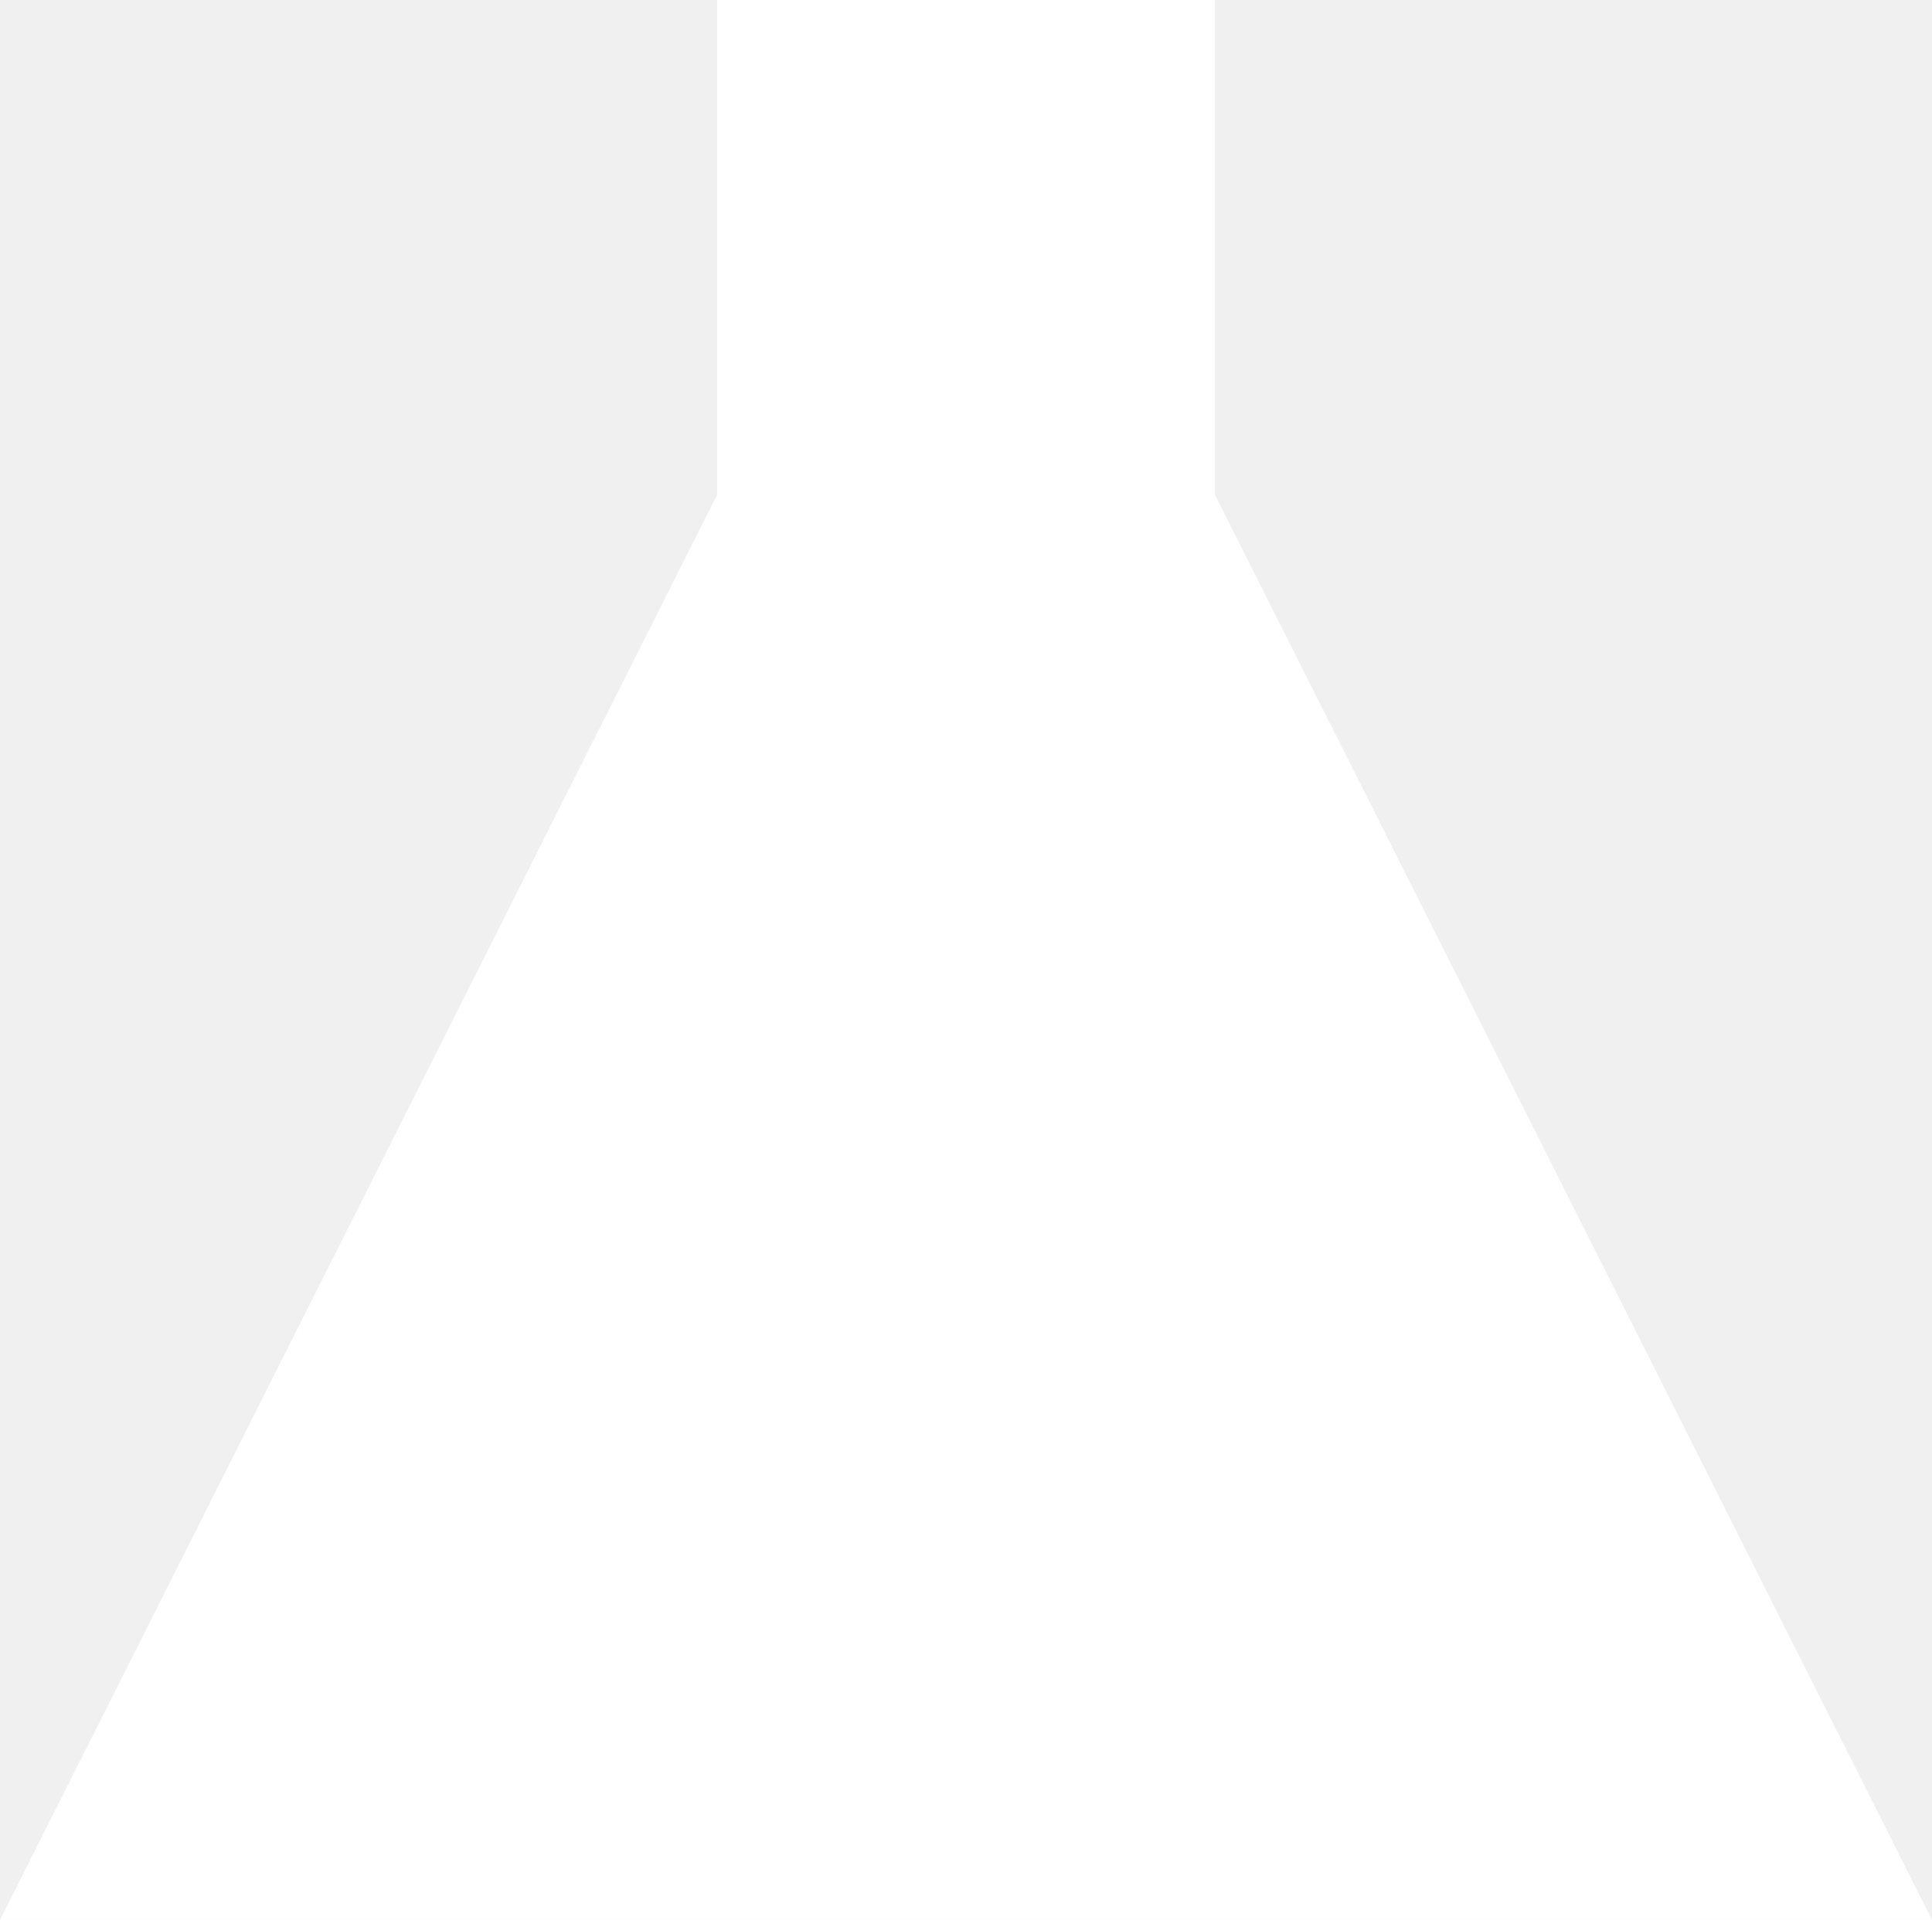
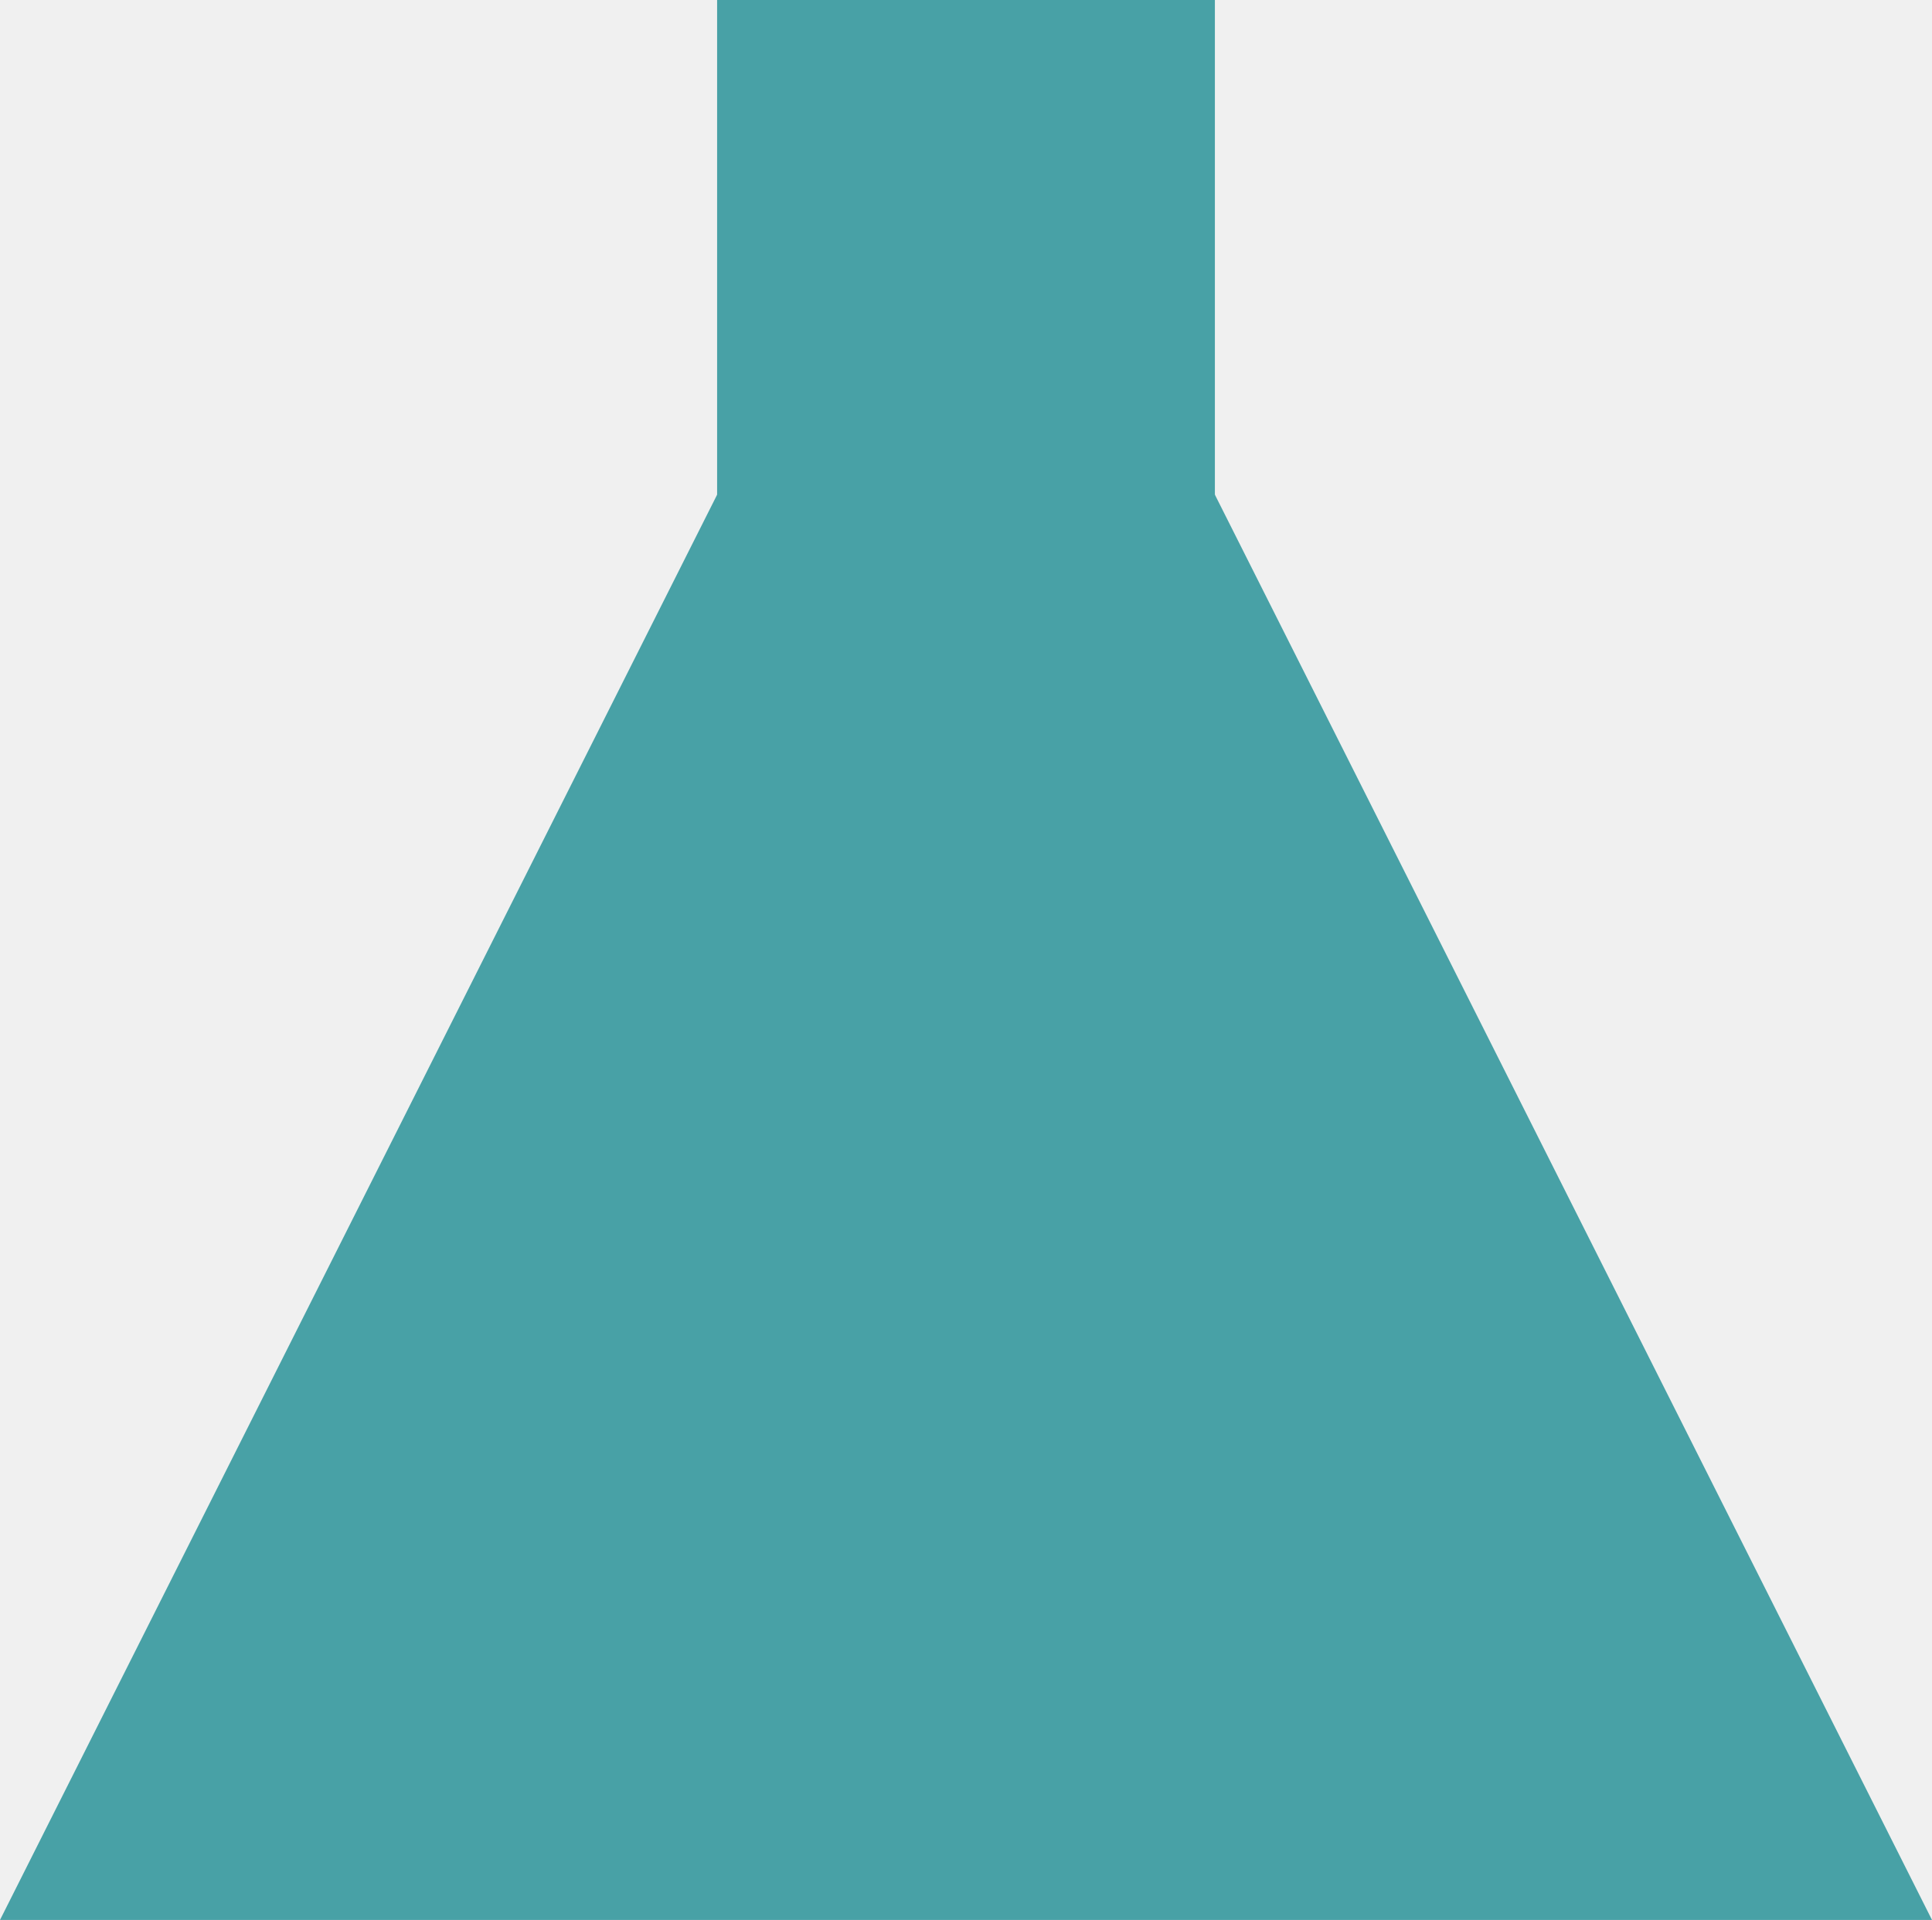
<svg xmlns="http://www.w3.org/2000/svg" id="Lag_2" data-name="Lag 2" viewBox="0 0 186.33 185.208">
  <g id="Lag_1-2" data-name="Lag 1">
    <g>
-       <polygon points="93.165 185.208 0 185.208 46.583 92.604 93.165 0 139.748 92.604 186.33 185.208 93.165 185.208" fill="#fff" stroke-width="0" />
-       <rect x="69.161" y="0" width="48.008" height="96.016" fill="#fff" stroke-width="0" />
+       <polygon points="93.165 185.208 0 185.208 46.583 92.604 93.165 0 139.748 92.604 186.33 185.208 93.165 185.208" fill="#48a1a6" stroke-width="0" />
+       <rect x="69.161" y="0" width="48.008" height="96.016" fill="#48a1a6" stroke-width="0" />
    </g>
  </g>
</svg>
